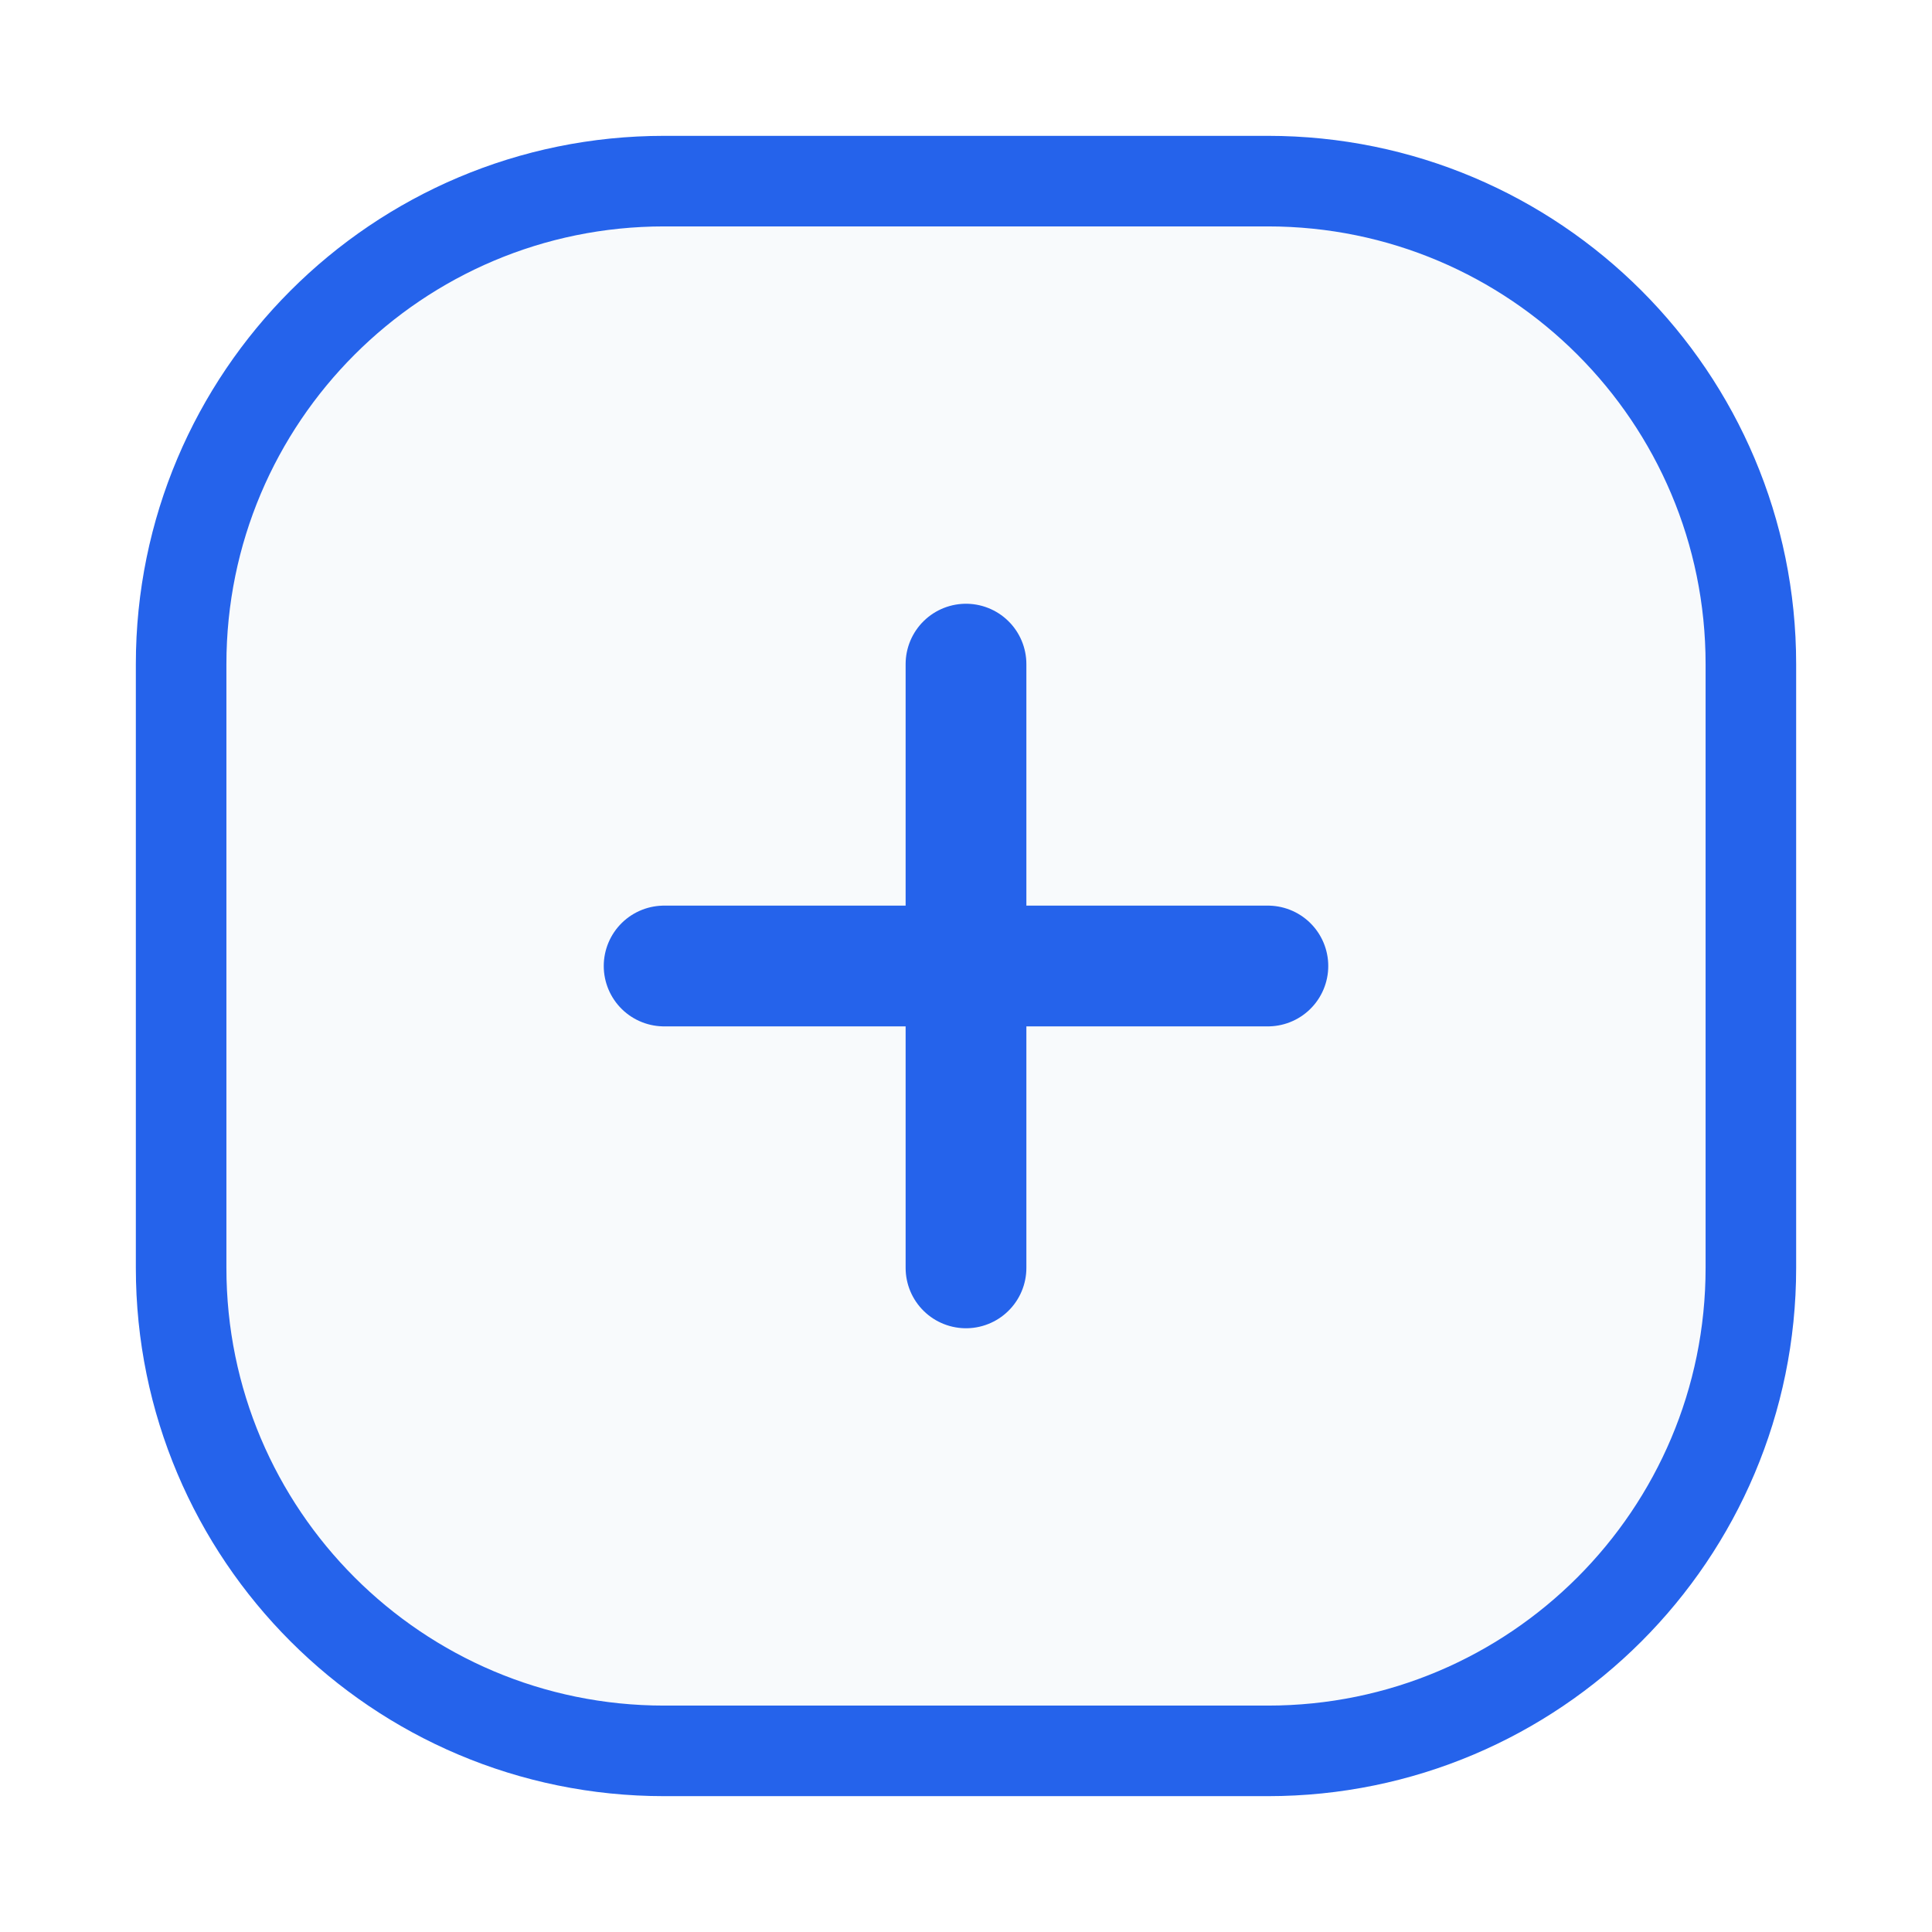
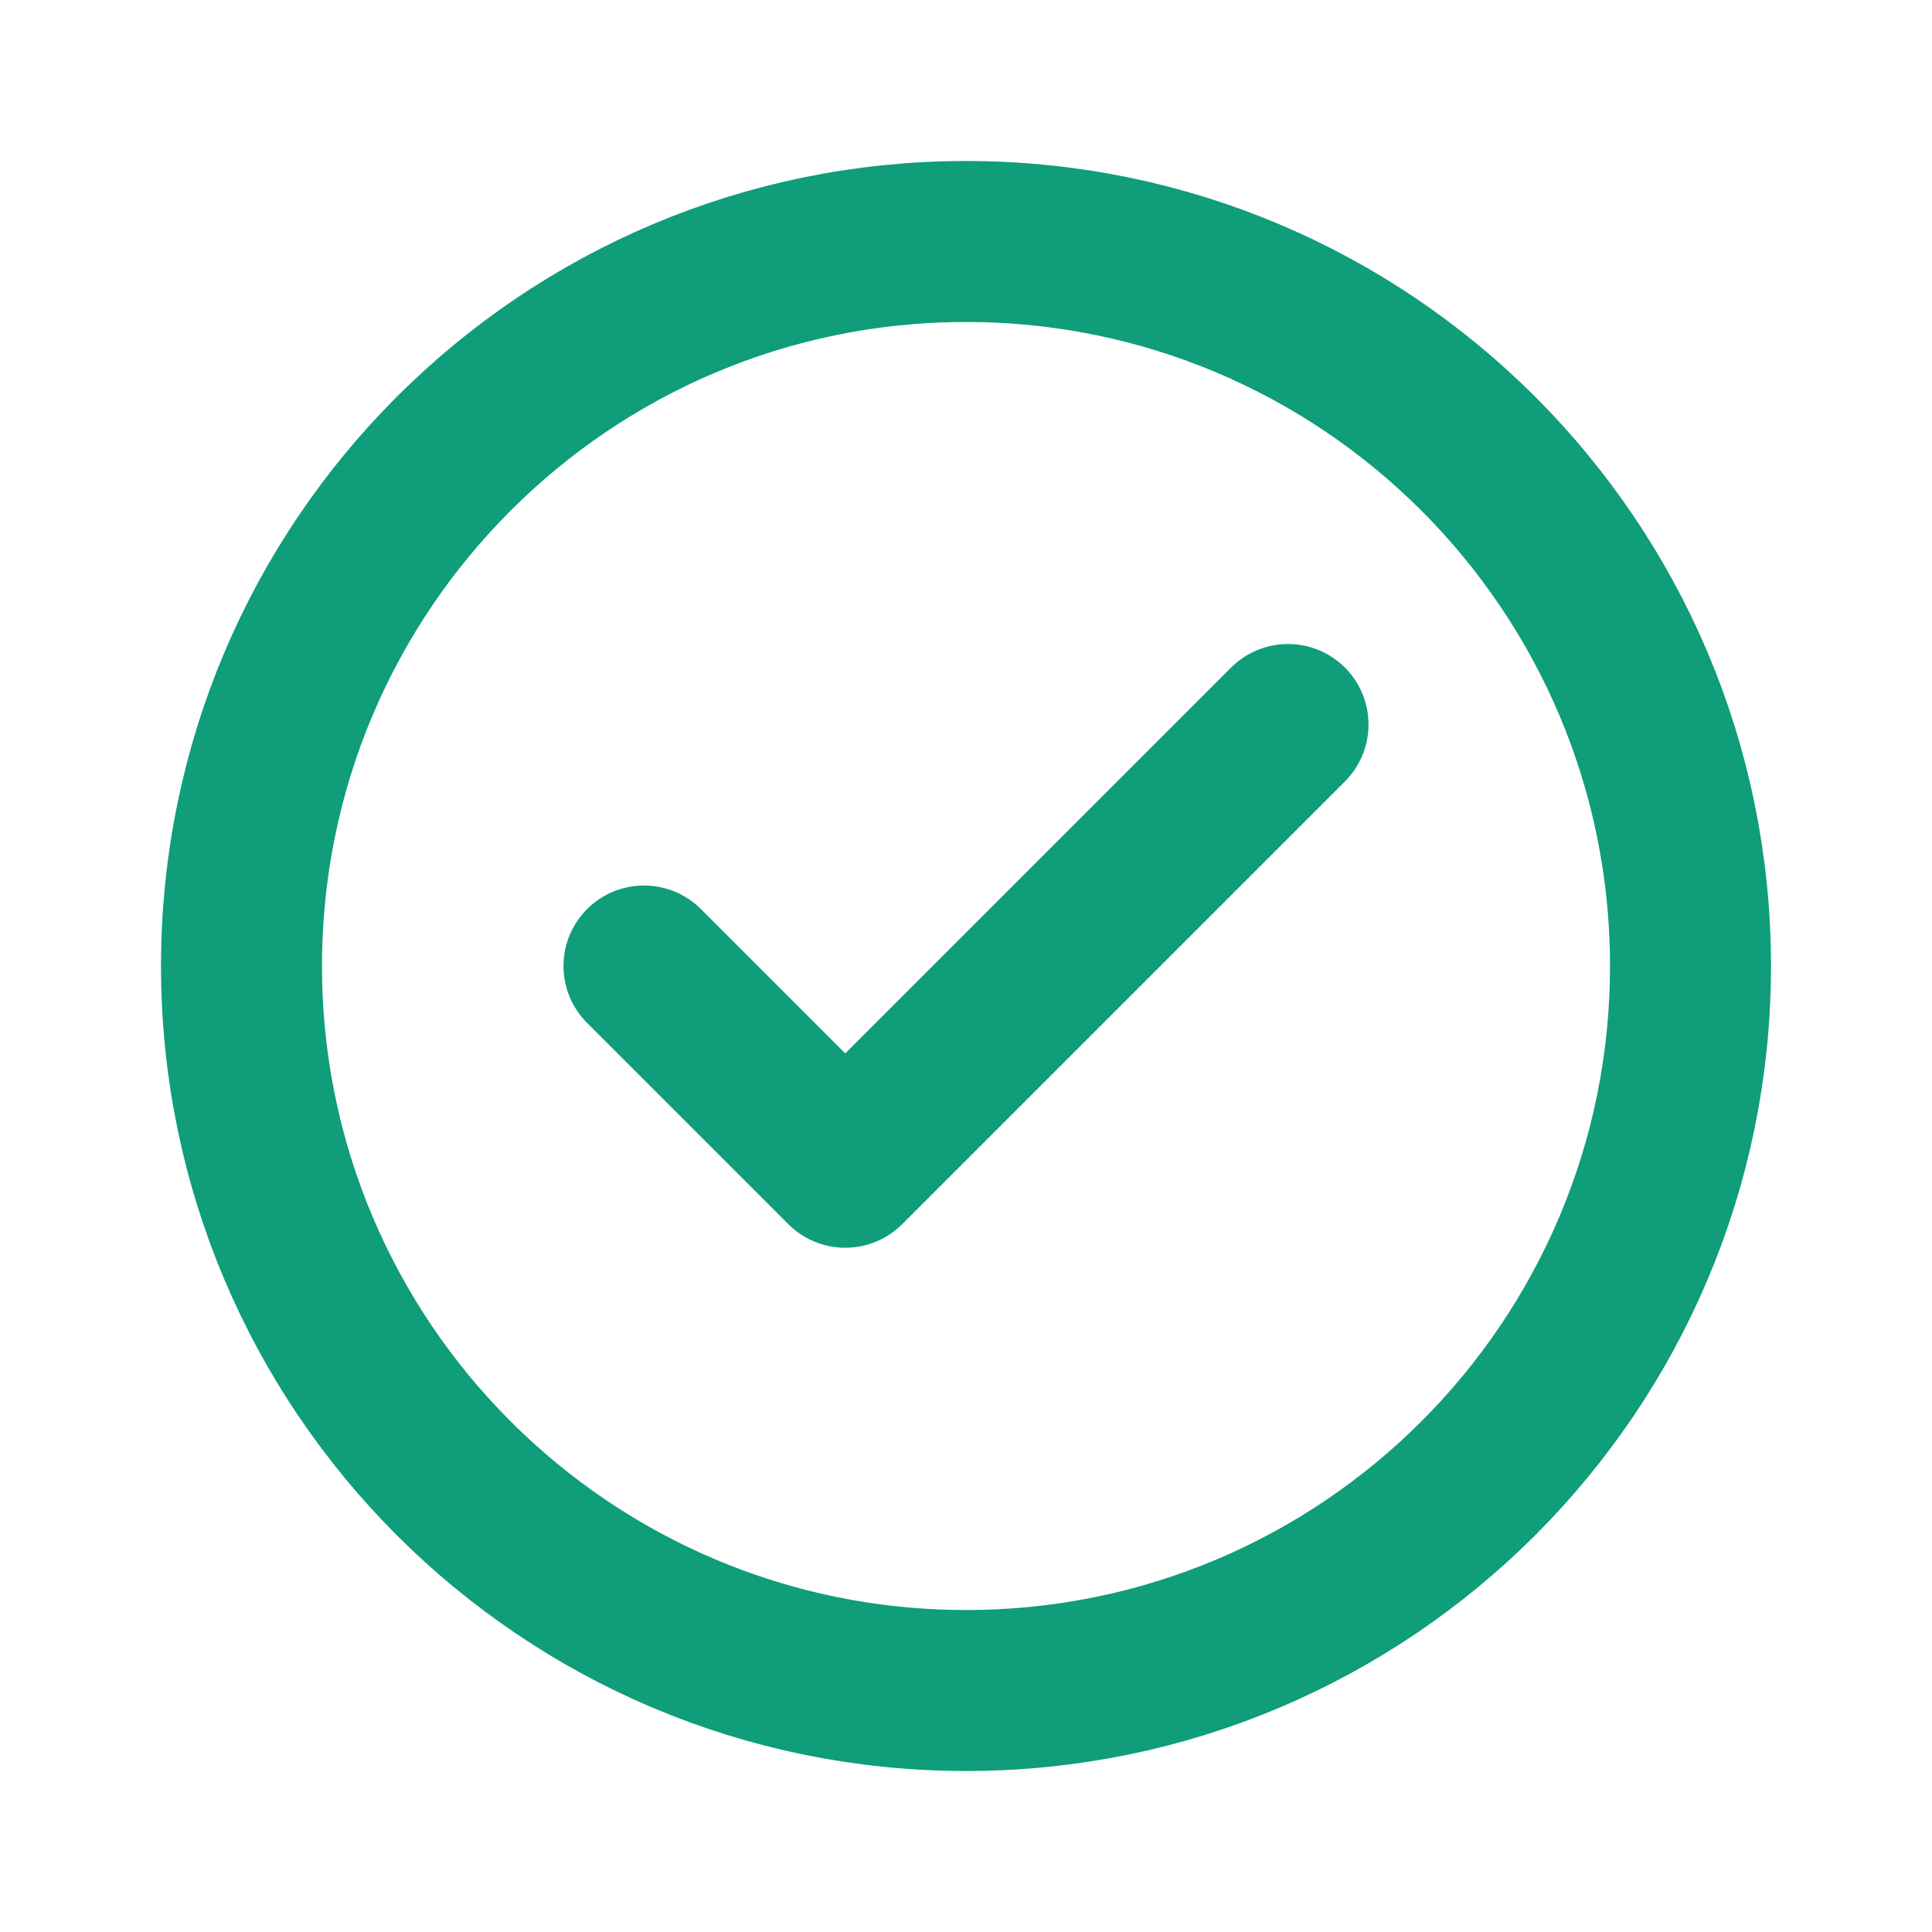
- <svg xmlns="http://www.w3.org/2000/svg" width="64" height="64" viewBox="0 0 64 64" fill="none">
-   <rect x="6" y="6" width="52" height="52" rx="16" fill="#F8FAFC" stroke="#2563EB" stroke-width="3" />
-   <path d="M22 32h20M32 22v20" stroke="#2563EB" stroke-width="4" stroke-linecap="round" />
+ <svg xmlns="http://www.w3.org/2000/svg" width="24" height="24" viewBox="0 0 24 24" fill="none" stroke="#0F9D7A" stroke-width="2" stroke-linecap="round" stroke-linejoin="round">
+   <circle cx="12" cy="12" r="9" />
+   <path d="M8 12l2.5 2.5L16 9" />
</svg>
